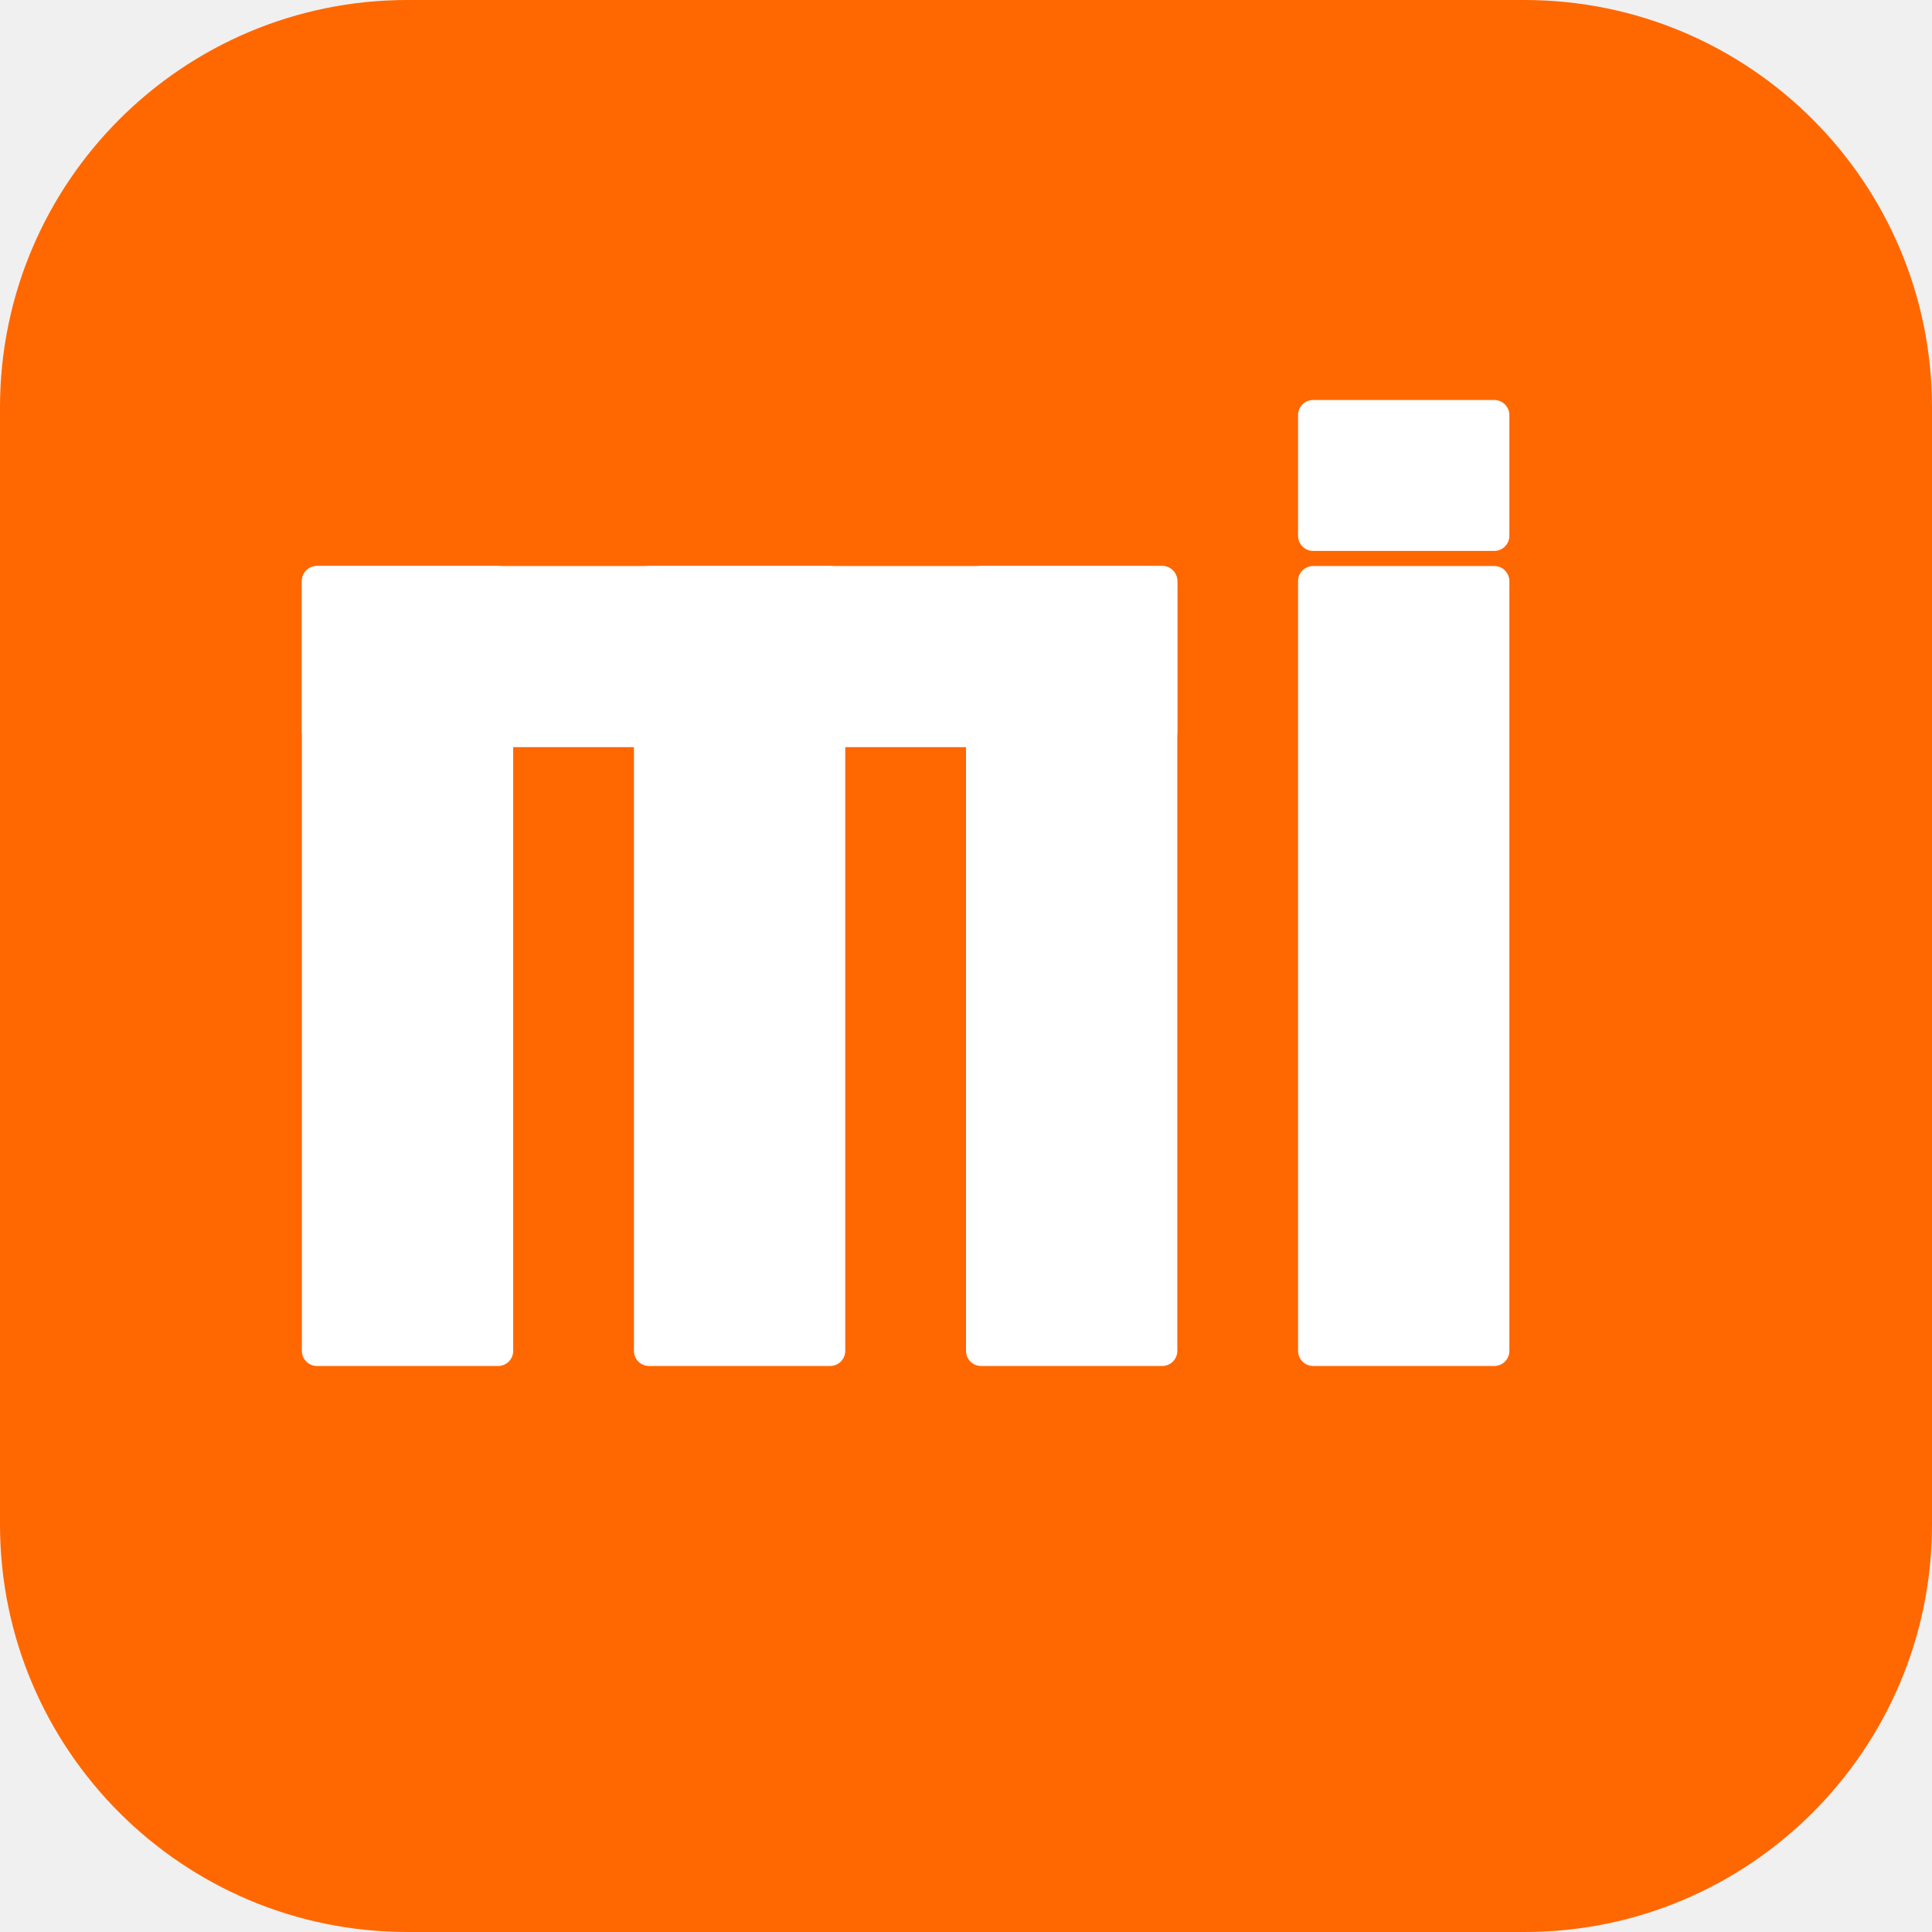
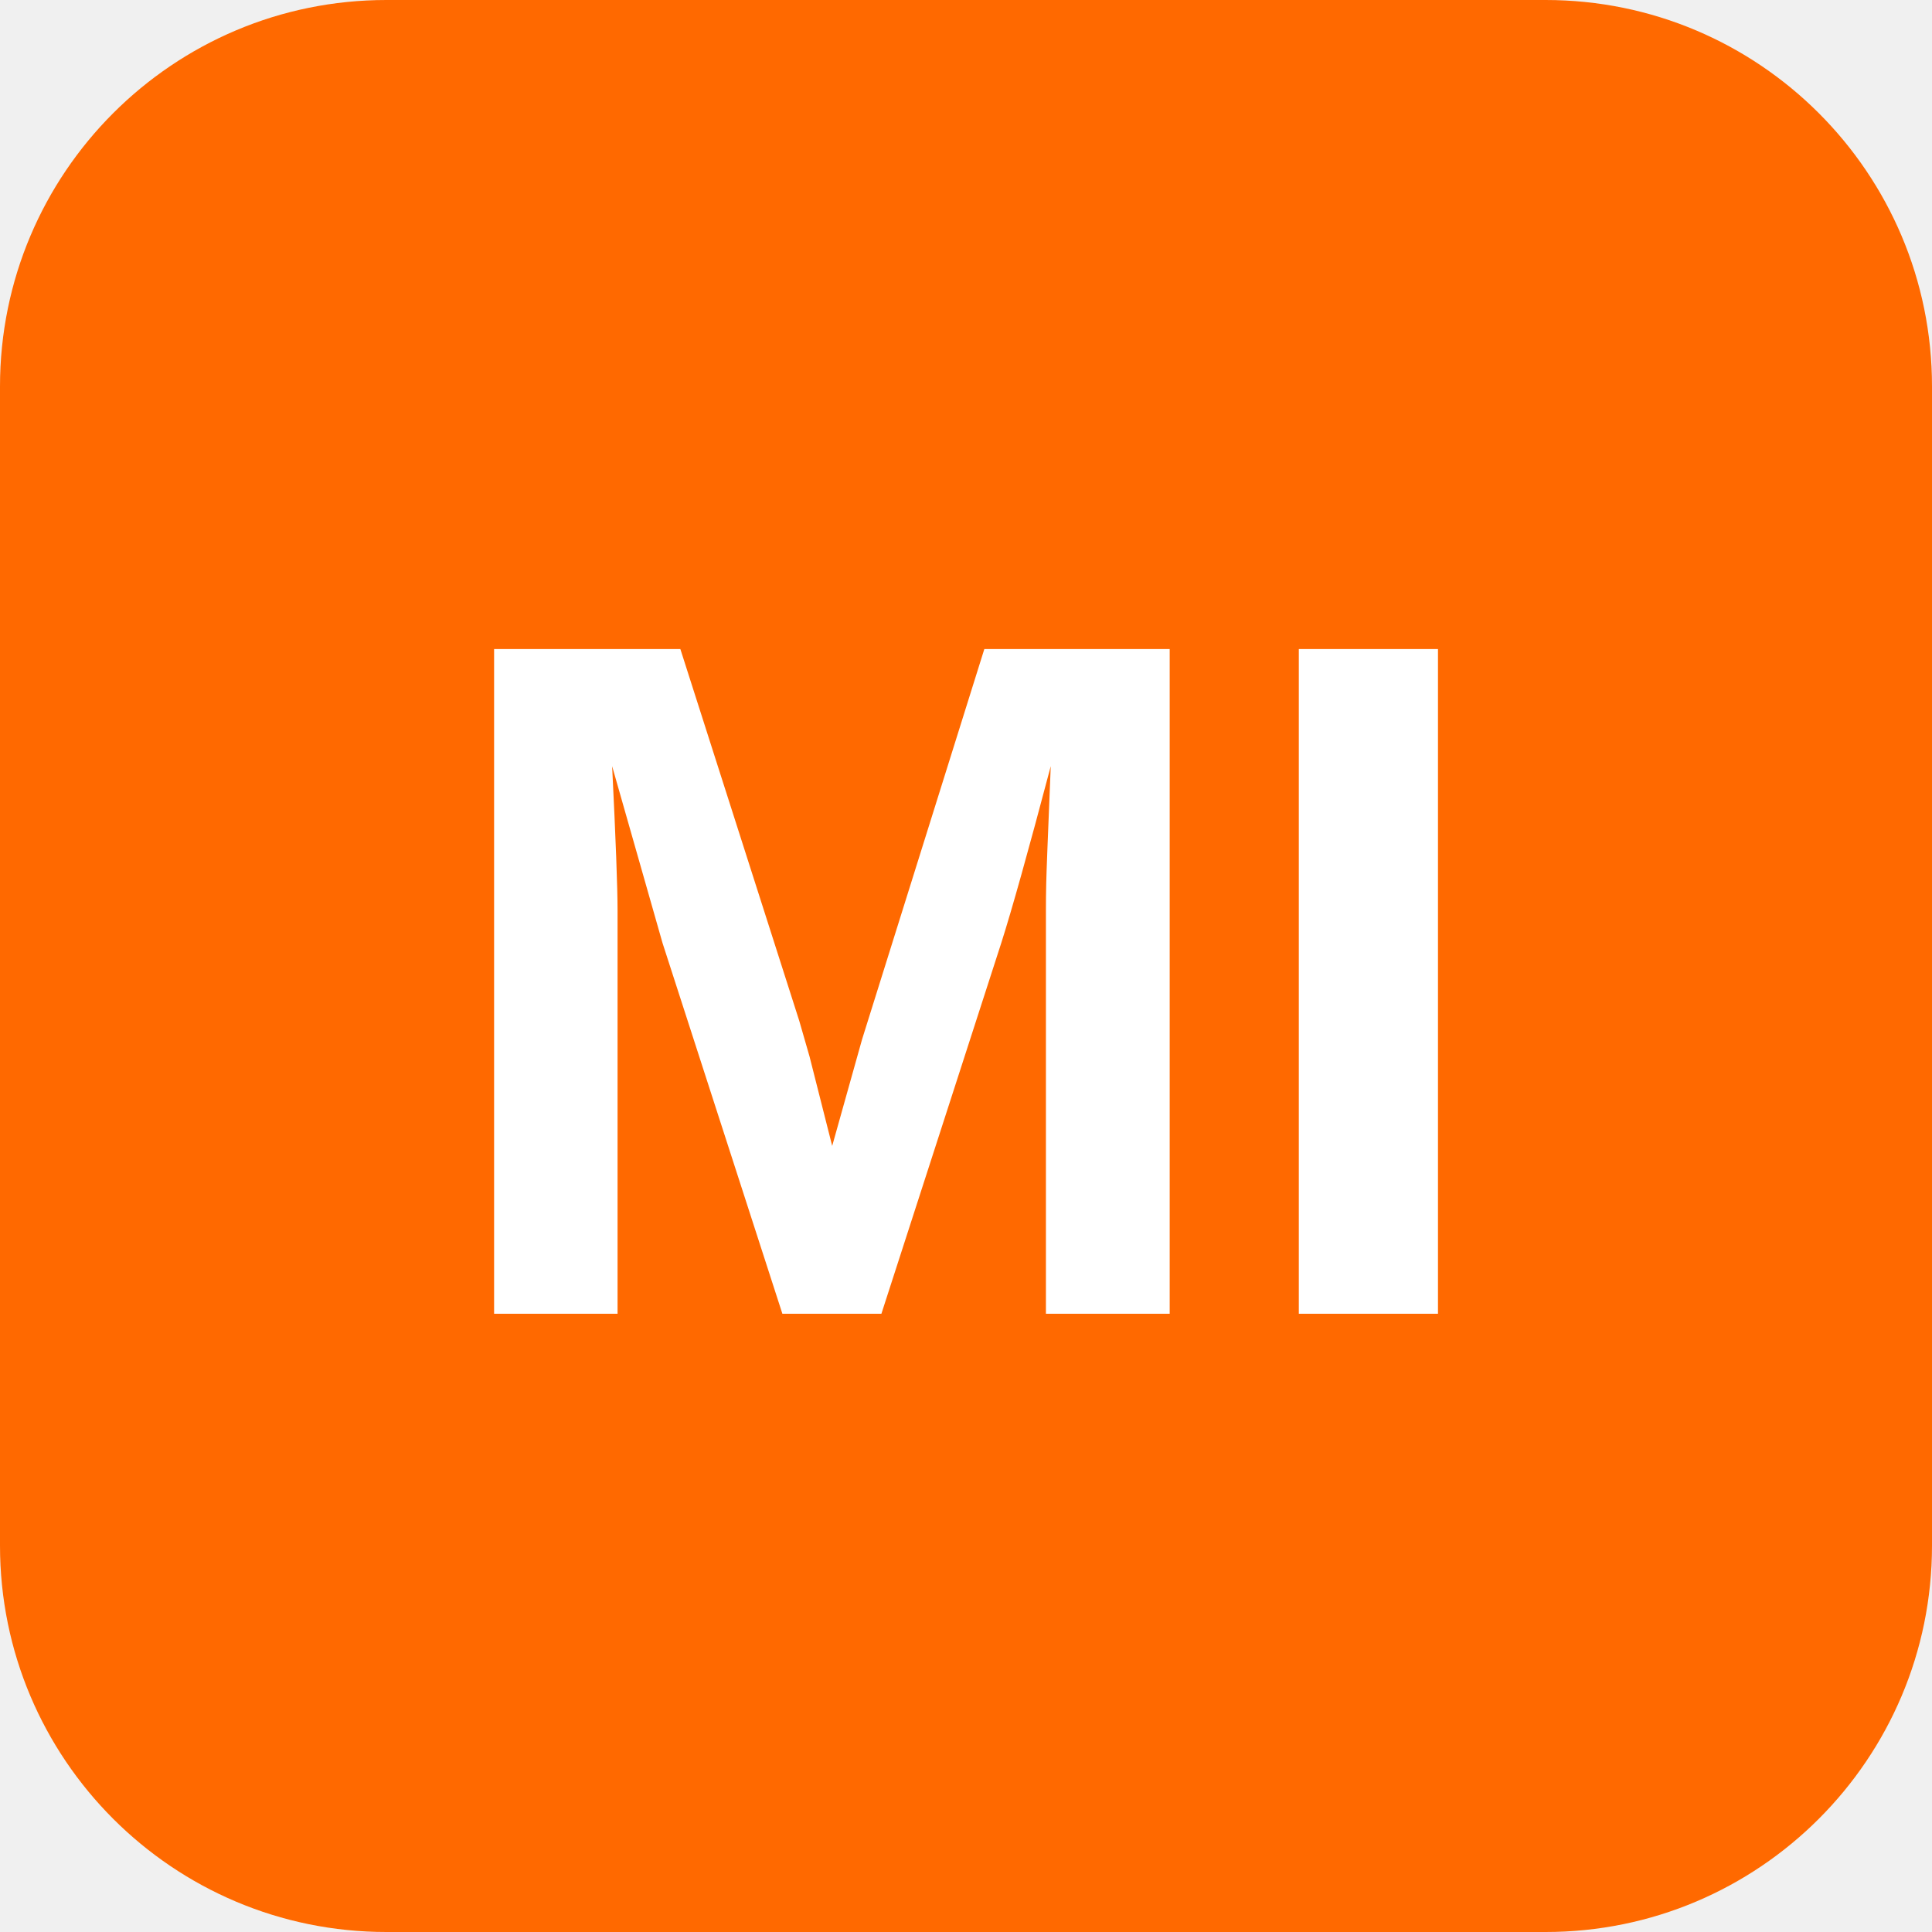
- <svg xmlns="http://www.w3.org/2000/svg" viewBox="0 0 512 512">
-   <rect width="512" height="512" rx="108" fill="#FF6700" />
-   <g fill="white">
-     <rect x="80" y="150" width="56" height="212" rx="4" />
-     <rect x="168" y="150" width="56" height="212" rx="4" />
-     <rect x="256" y="150" width="56" height="212" rx="4" />
-     <rect x="80" y="150" width="232" height="48" rx="4" />
-     <rect x="344" y="150" width="56" height="212" rx="4" />
-     <rect x="344" y="106" width="56" height="40" rx="4" />
-   </g>
+ <svg xmlns="http://www.w3.org/2000/svg" viewBox="0 0 100 100">
+   <rect width="100" height="100" rx="20" fill="#FF6900" />
+   <text x="50" y="68" font-family="Arial,sans-serif" font-size="50" font-weight="bold" fill="white" text-anchor="middle">MI</text>
</svg>
